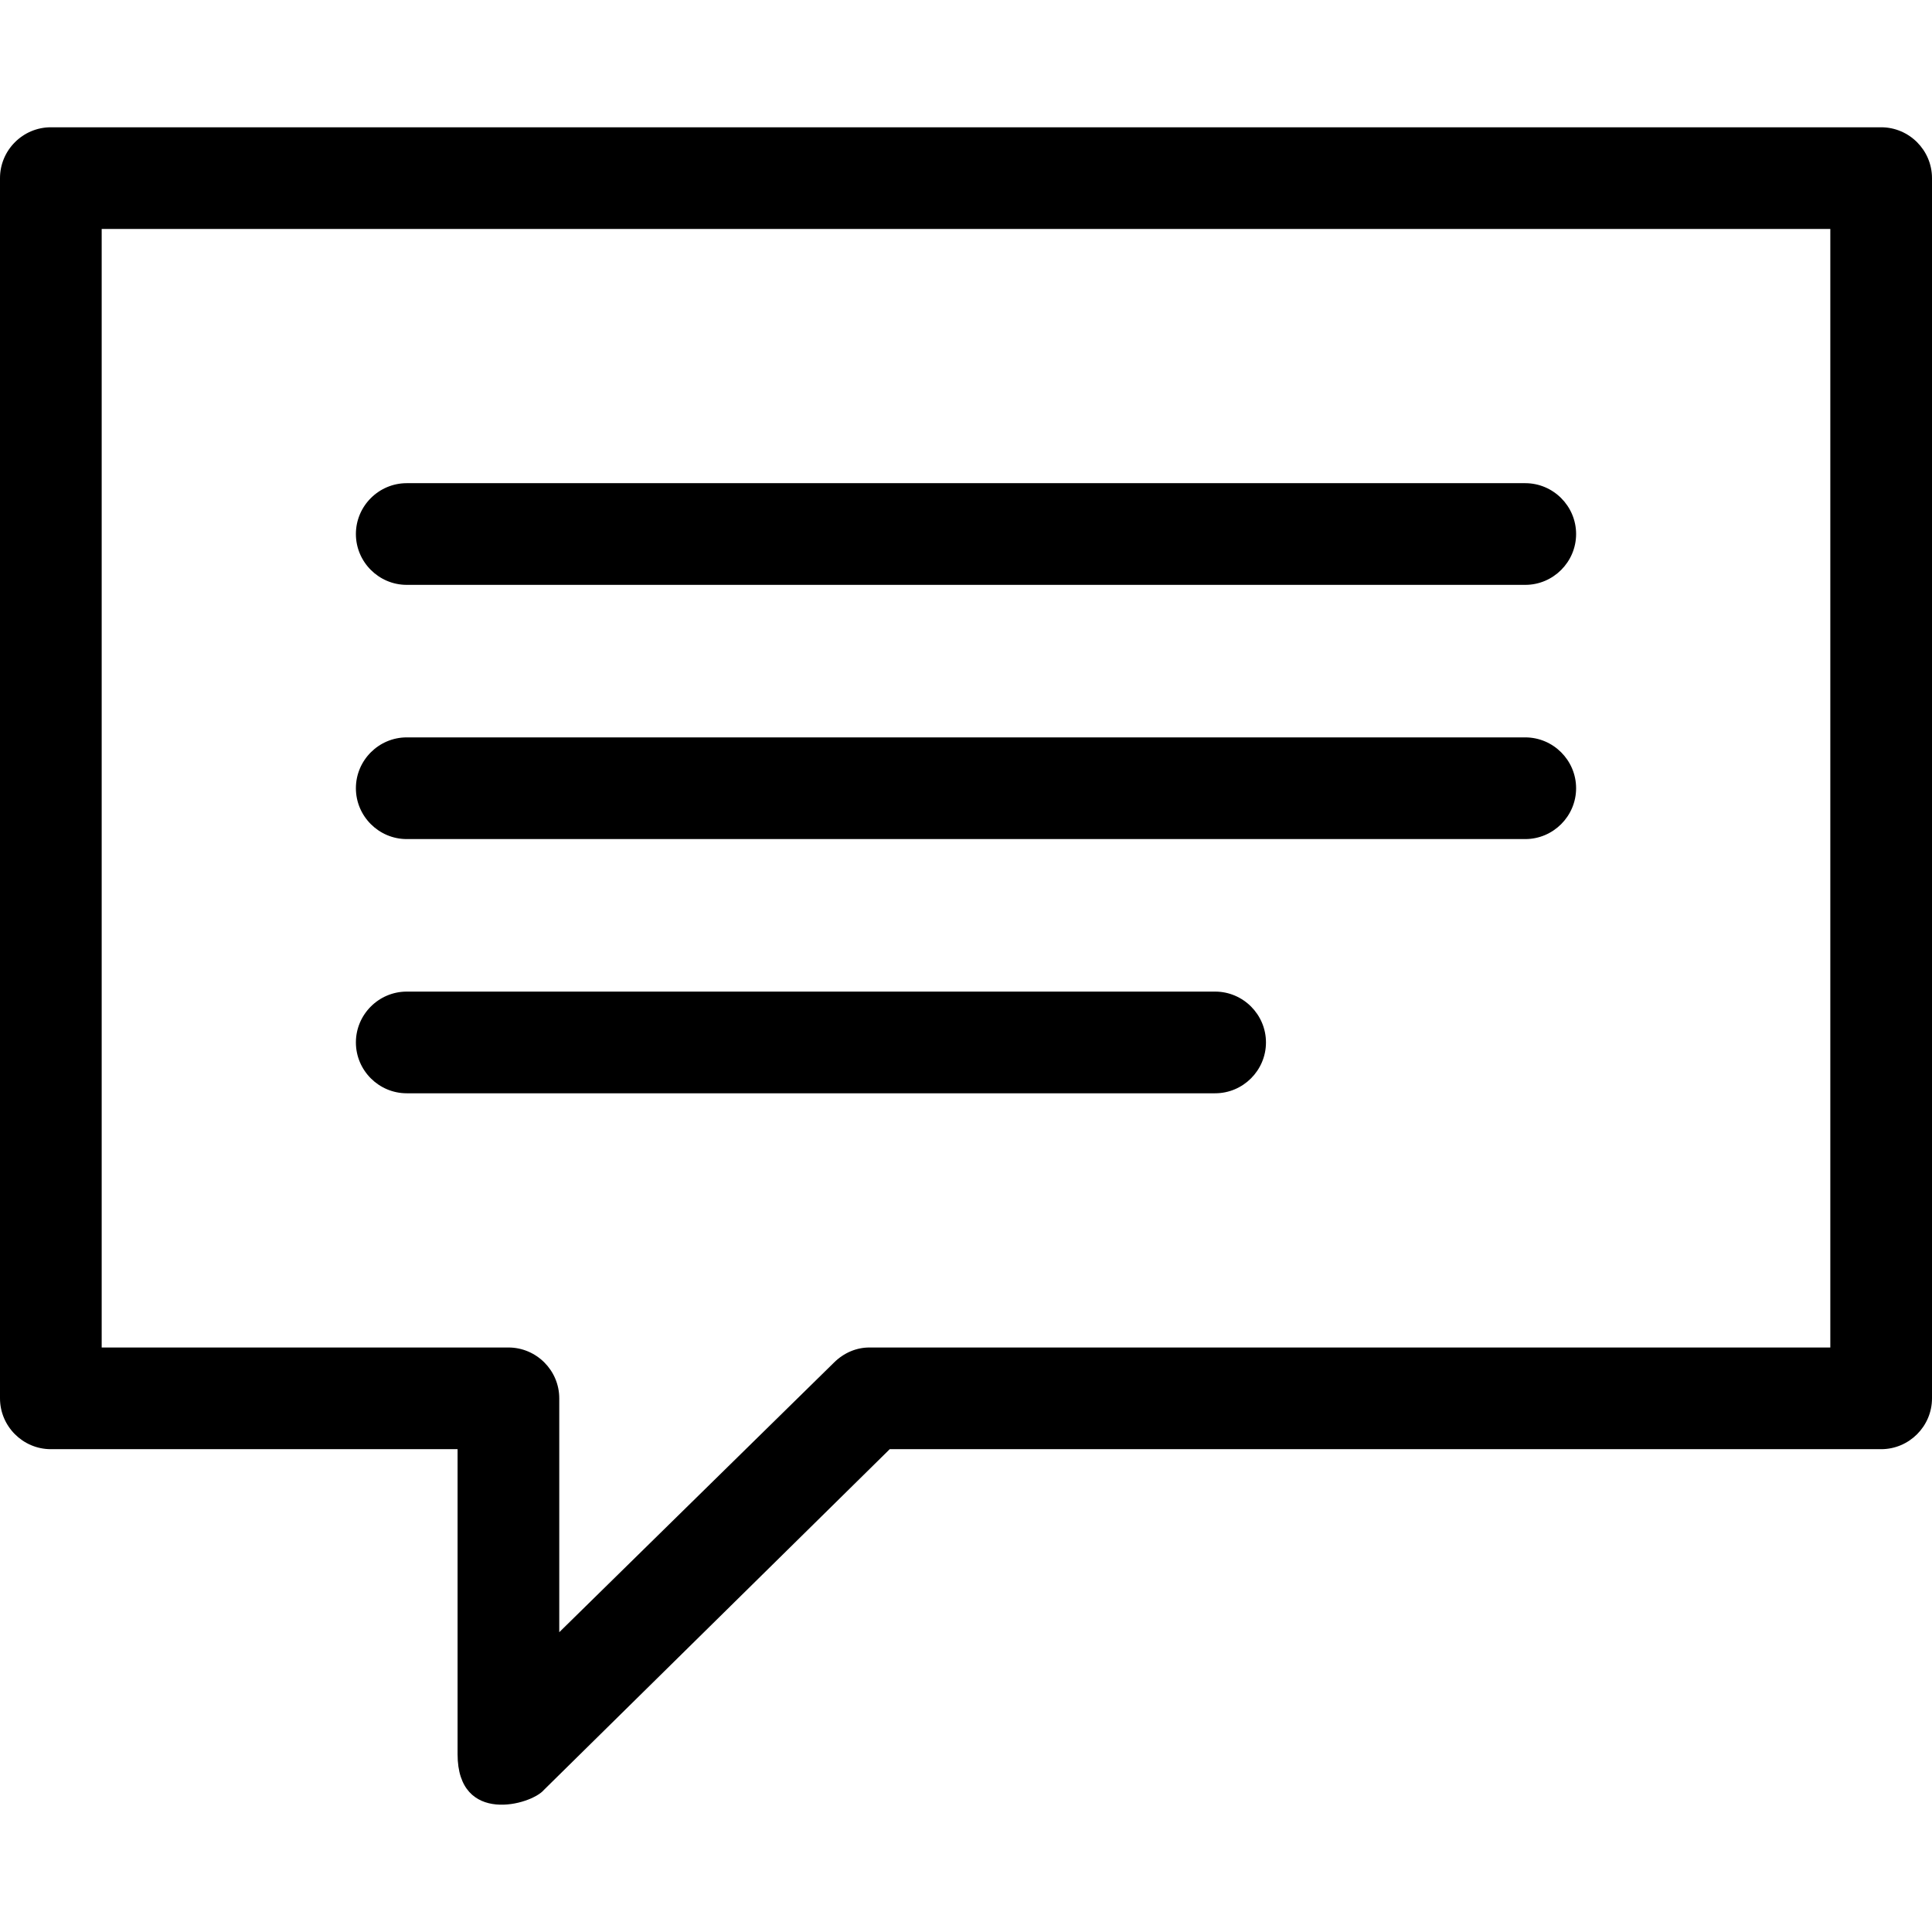
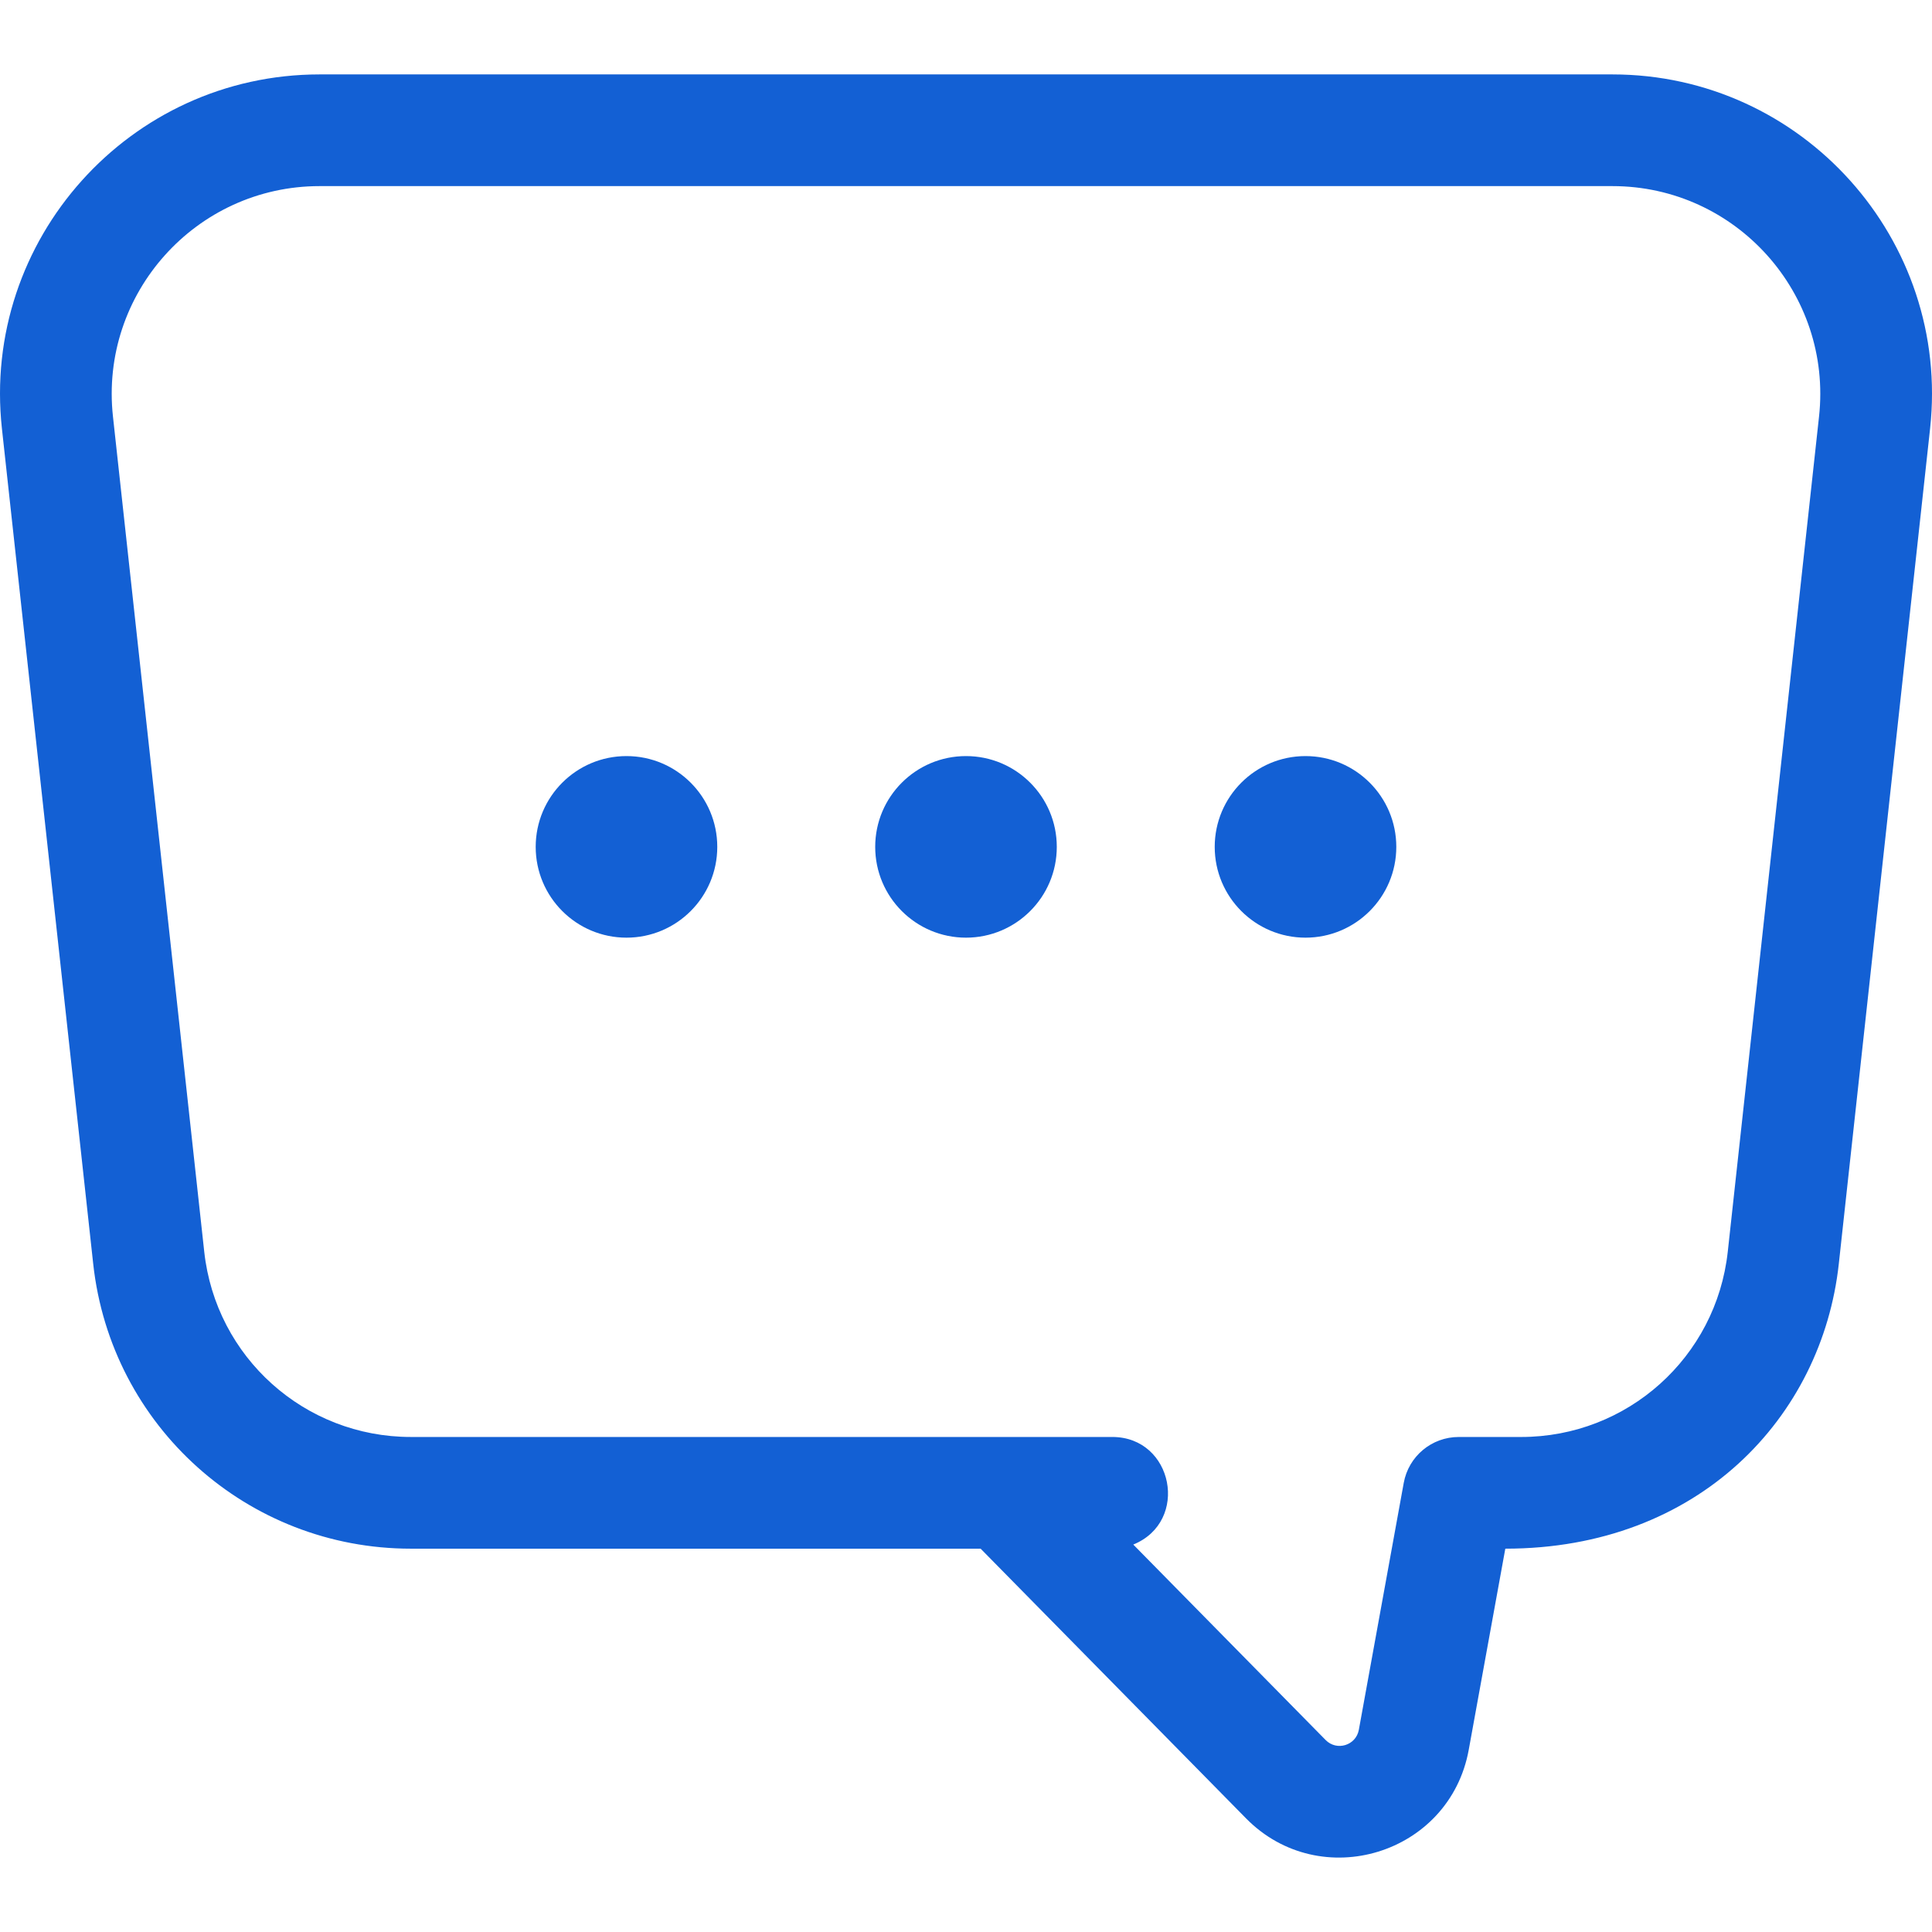
- <svg xmlns="http://www.w3.org/2000/svg" version="1.1" id="Capa_1" x="0px" y="0px" viewBox="0 0 76 76" style="enable-background:new 0 0 76 76;" xml:space="preserve">
-   <g id="_x37_7_Essential_Icons_10_">
-     <path id="Message_Lines" d="M62,31.007c0,1.1-0.9,2-2,2H16c-1.1,0-2-0.9-2-2c0-1.1,0.9-2,2-2h44C61.1,29.007,62,29.907,62,31.007z    M47.8,39.007H16c-1.1,0-2,0.9-2,2s0.9,2,2,2h31.8c1.1,0,2-0.9,2-2S48.9,39.007,47.8,39.007z M60,19.007H16c-1.1,0-2,0.9-2,2   c0,1.1,0.9,2,2,2h44c1.1,0,2-0.9,2-2C62,19.907,61.1,19.007,60,19.007z M76,7.007v48c0,1.1-0.9,2-2,2H35l-13.6,13.4   c-0.5,0.6-3.4,1.4-3.4-1.4v-12H2c-1.1,0-2-0.9-2-2v-48c0-1.1,0.9-2,2-2h72C75.1,5.007,76,5.907,76,7.007z M72,9.007H4v44h16   c1.1,0,2,0.9,2,2v9.2l10.8-10.6c0.4-0.4,0.9-0.6,1.4-0.6H72V9.007z" />
+ <svg xmlns="http://www.w3.org/2000/svg" version="1.1" id="Layer_1" x="0px" y="0px" viewBox="0 0 259.465 259.465" style="enable-background:new 0 0 259.465 259.465;" xml:space="preserve" width="512px" height="512px">
+   <g>
+     <g>
+       <g>
+         <path d="M216.544,9.994H42.921c-25.535,0-45.436,22.21-42.662,47.579l12.258,112.159c2.385,21.808,20.726,38.253,42.662,38.253     c7.486,0,65.908,0,76.517,0l35.642,36.216c9.988,10.153,27.357,4.854,29.913-9.212l4.91-27.004     c25.999,0,42.539-17.686,44.788-38.253l12.258-112.159C261.981,32.189,242.064,9.994,216.544,9.994z M244.294,55.943     l-12.257,112.159c-1.552,14.186-13.481,24.883-27.751,24.883h-8.385c-3.625,0-6.73,2.592-7.379,6.158l-6.03,33.163     c-0.384,2.108-2.963,2.9-4.464,1.374l-25.831-26.248c7.594-3.084,5.391-14.448-2.818-14.448c-10.983,0-84.789,0-94.2,0     c-14.269,0-26.199-10.697-27.75-24.883L15.171,55.943c-1.806-16.511,11.149-30.949,27.75-30.949h173.623     C233.153,24.994,246.099,39.44,244.294,55.943z" fill="#1360D4" />
+         <circle cx="84.136" cy="113.734" r="12.193" fill="#1360D4" />
+         <circle cx="129.732" cy="113.734" r="12.193" fill="#1360D4" />
+         <circle cx="175.328" cy="113.734" r="12.193" fill="#1360D4" />
+       </g>
+     </g>
  </g>
  <g>
</g>
  <g>
</g>
  <g>
</g>
  <g>
</g>
  <g>
</g>
  <g>
</g>
  <g>
</g>
  <g>
</g>
  <g>
</g>
  <g>
</g>
  <g>
</g>
  <g>
</g>
  <g>
</g>
  <g>
</g>
  <g>
</g>
</svg>
